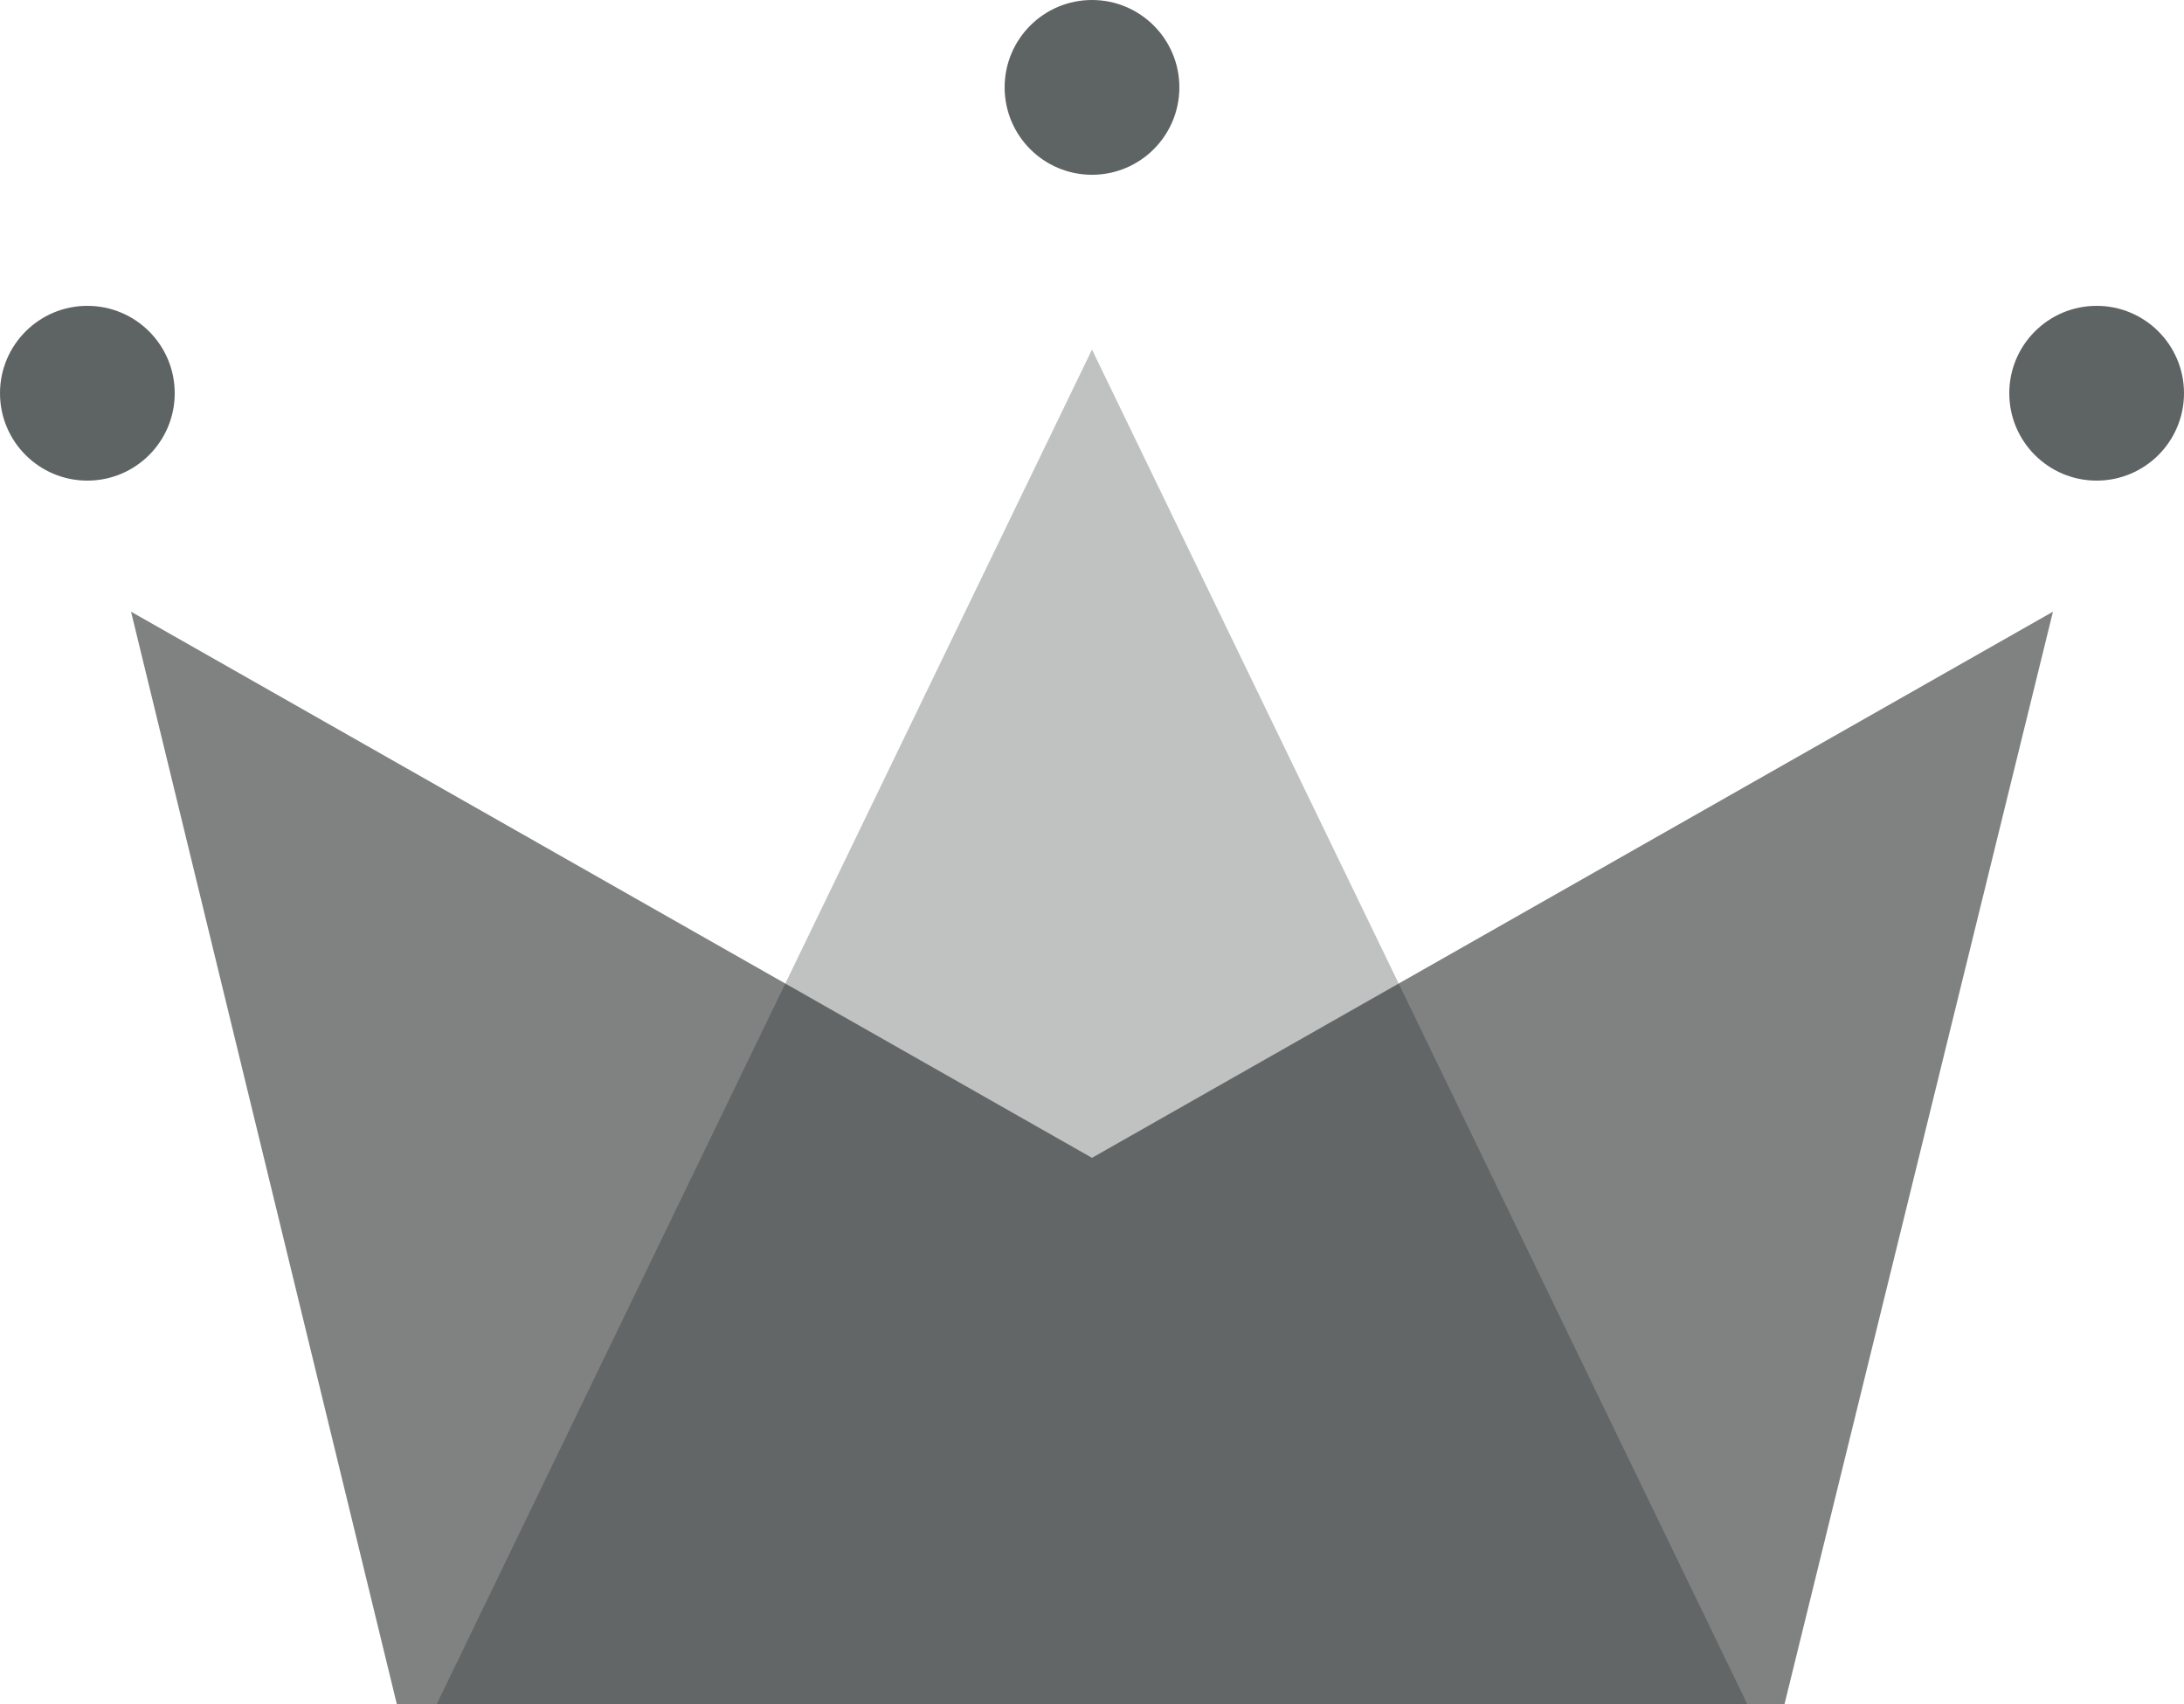
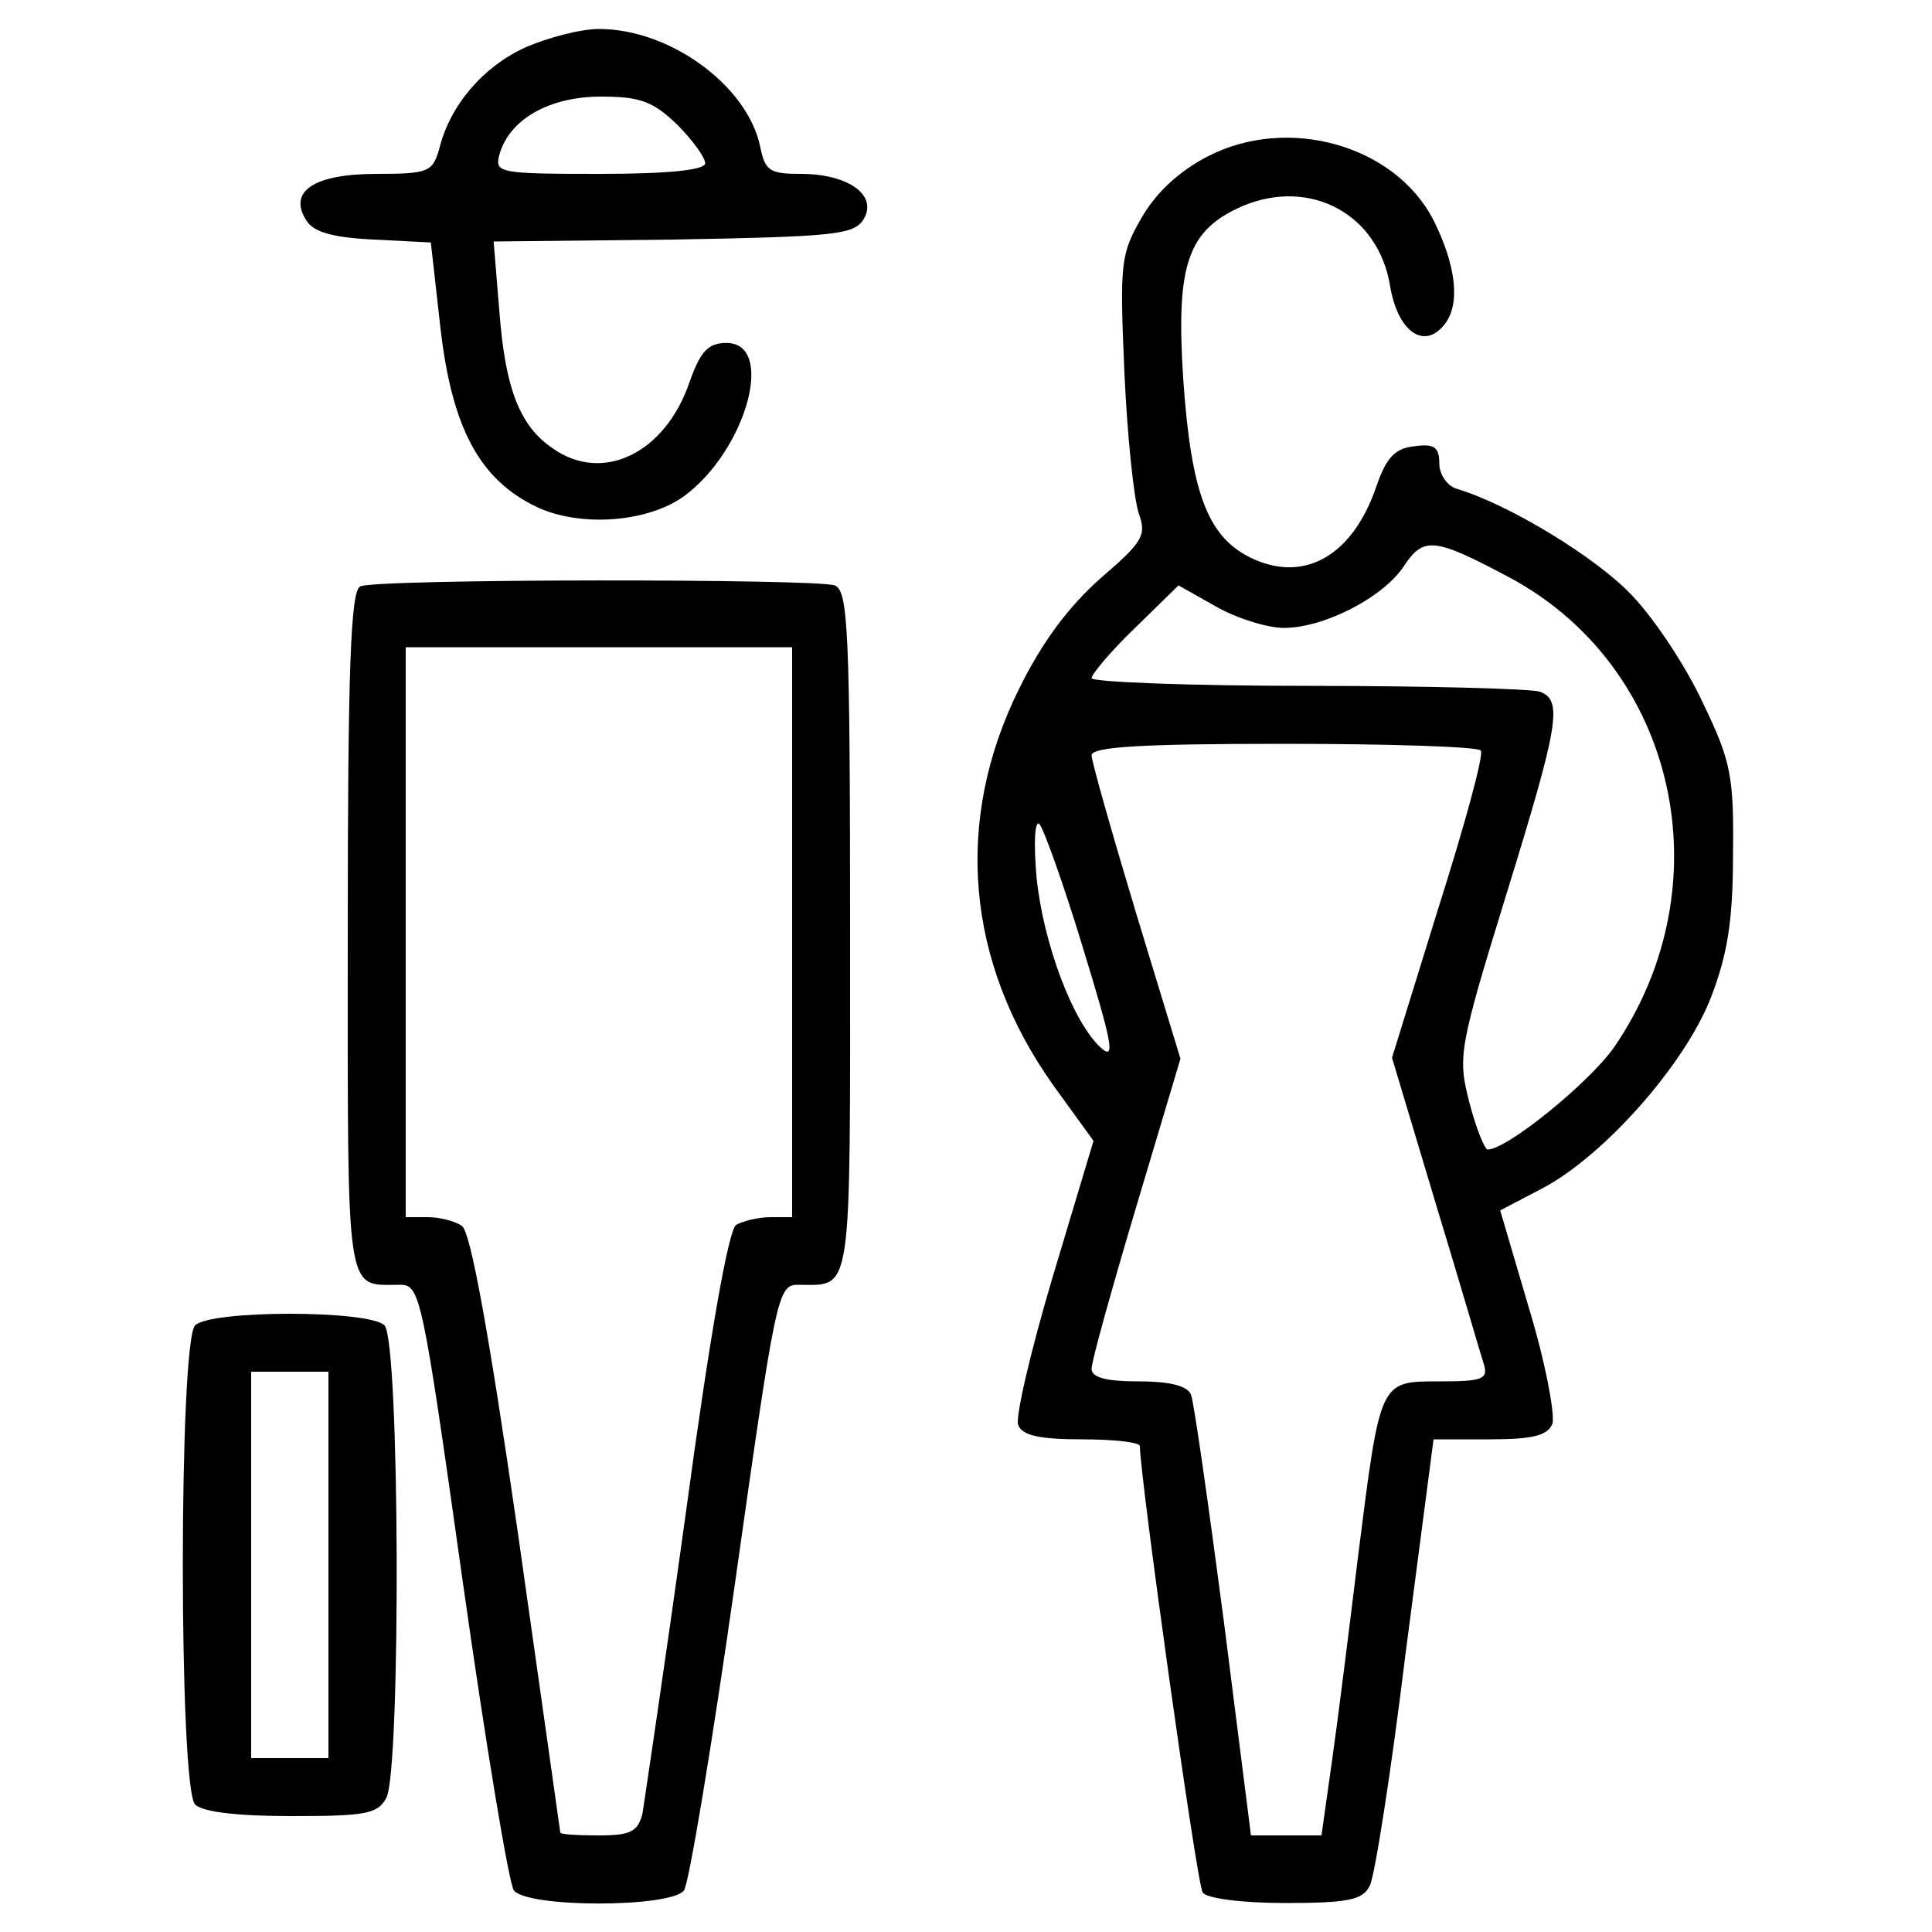
- <svg xmlns="http://www.w3.org/2000/svg" width="50px" height="39px" viewBox="0 0 50 39" version="1.1">
-   <g id="WiP" stroke="none" stroke-width="1" fill="none" fill-rule="evenodd">
-     <g id="Artboard" transform="translate(-90, -38)">
-       <g id="Group" transform="translate(90, 38)">
-         <polygon id="Rectangle" fill="#808282" points="3 14 25 26.5 47 14 40.855 39 9.084 39" />
-         <polygon id="Triangle" fill-opacity="0.263" fill="#101A1A" points="25 8 40 39 10 39" />
-         <circle id="Oval" fill="#5E6363" cx="2" cy="9" r="2" />
-         <circle id="Oval" fill="#5E6363" cx="25" cy="2" r="2" />
-         <circle id="Oval" fill="#5E6363" cx="48" cy="9" r="2" />
-       </g>
-     </g>
+ <svg xmlns="http://www.w3.org/2000/svg" version="1.0" width="200pt" height="200pt" viewBox="0 0 200 200" preserveAspectRatio="xMidYMid meet">
+   <g transform="translate(0,200) scale(0.1,-0.1)" fill="#000000" stroke="none">
+     <path d="M544 1951 c-44 -20 -78 -60 -89 -104 -7 -25 -11 -27 -65 -27 -65 0 -92 -18 -73 -48 7 -12 27 -18 70 -20 l59 -3 10 -89 c12 -104 41 -157 100 -185 45 -21 115 -16 153 12 64 48 94 158 43 158 -19 0 -27 -9 -38 -40 -25 -74 -90 -106 -142 -69 -34 23 -49 62 -55 141 l-6 73 186 2 c167 3 187 5 197 21 15 25 -16 47 -65 47 -32 0 -37 3 -42 28 -13 63 -93 122 -167 122 -19 0 -53 -9 -76 -19z m157 -80 c16 -16 29 -34 29 -40 0 -7 -38 -11 -109 -11 -105 0 -109 1 -104 20 10 36 51 60 105 60 41 0 54 -5 79 -29z" />
+     <path d="M1250 1838 c-29 -15 -53 -37 -68 -63 -22 -38 -23 -47 -18 -161 3 -67 10 -132 15 -146 8 -22 4 -29 -39 -66 -33 -29 -61 -66 -85 -115 -68 -137 -55 -283 35 -410 l42 -58 -42 -140 c-23 -77 -39 -146 -36 -154 4 -11 22 -15 66 -15 33 0 60 -3 60 -7 0 -31 59 -454 65 -462 3 -6 40 -11 85 -11 65 0 81 3 88 18 5 9 22 117 37 240 l29 222 58 0 c45 0 60 4 65 16 3 9 -7 63 -24 119 l-30 102 44 23 c64 34 147 128 174 197 17 44 23 79 23 148 1 81 -2 97 -31 157 -17 37 -50 87 -73 111 -36 39 -128 95 -182 111 -10 3 -18 15 -18 26 0 17 -5 21 -26 18 -20 -2 -29 -12 -39 -41 -25 -74 -77 -102 -133 -73 -42 22 -59 67 -67 182 -8 120 4 156 62 181 70 29 140 -9 152 -83 8 -48 36 -67 57 -39 16 21 11 61 -12 107 -40 78 -151 109 -234 66z m313 -436 c173 -93 223 -318 108 -486 -26 -37 -111 -106 -131 -106 -3 0 -12 22 -19 49 -12 47 -11 55 38 214 55 178 59 202 35 211 -9 3 -117 6 -240 6 -123 0 -224 4 -224 8 0 4 20 28 45 52 l45 44 39 -22 c21 -12 53 -22 70 -22 42 0 104 32 125 65 20 30 32 28 109 -13z m-30 -179 c3 -5 -17 -78 -44 -163 l-48 -155 45 -150 c25 -82 47 -158 50 -167 5 -16 -2 -18 -46 -18 -62 0 -61 2 -84 -180 -9 -74 -21 -170 -27 -212 l-11 -78 -37 0 -36 0 -28 221 c-16 122 -31 227 -34 235 -3 9 -21 14 -54 14 -34 0 -49 4 -49 13 0 8 21 83 46 167 l46 154 -46 151 c-25 83 -46 157 -46 163 0 9 52 12 199 12 110 0 202 -3 204 -7z m-412 -204 c30 -98 34 -117 19 -104 -29 26 -60 108 -67 177 -3 35 -2 59 3 55 4 -4 25 -62 45 -128z" />
+     <path d="M373 1393 c-10 -4 -13 -85 -13 -358 0 -383 -3 -365 54 -365 21 0 23 -9 65 -307 24 -170 48 -314 53 -320 14 -18 162 -18 176 0 5 6 29 150 53 319 42 297 44 308 65 308 57 0 54 -18 54 365 0 313 -2 354 -16 359 -19 7 -473 7 -491 -1z m447 -358 l0 -295 -22 0 c-13 0 -29 -4 -36 -8 -8 -6 -27 -113 -52 -298 -22 -159 -43 -299 -45 -312 -5 -18 -12 -22 -45 -22 -22 0 -40 1 -40 3 0 1 -20 141 -44 311 -30 207 -49 312 -58 317 -7 5 -23 9 -35 9 l-23 0 0 295 0 295 200 0 200 0 0 -295z" />
+     <path d="M202 628 c-17 -17 -17 -479 0 -496 8 -8 45 -12 100 -12 76 0 89 2 98 19 15 29 14 473 -2 489 -16 16 -180 16 -196 0z m138 -248 l0 -200 -40 0 -40 0 0 200 0 200 40 0 40 0 0 -200z" />
  </g>
</svg>
